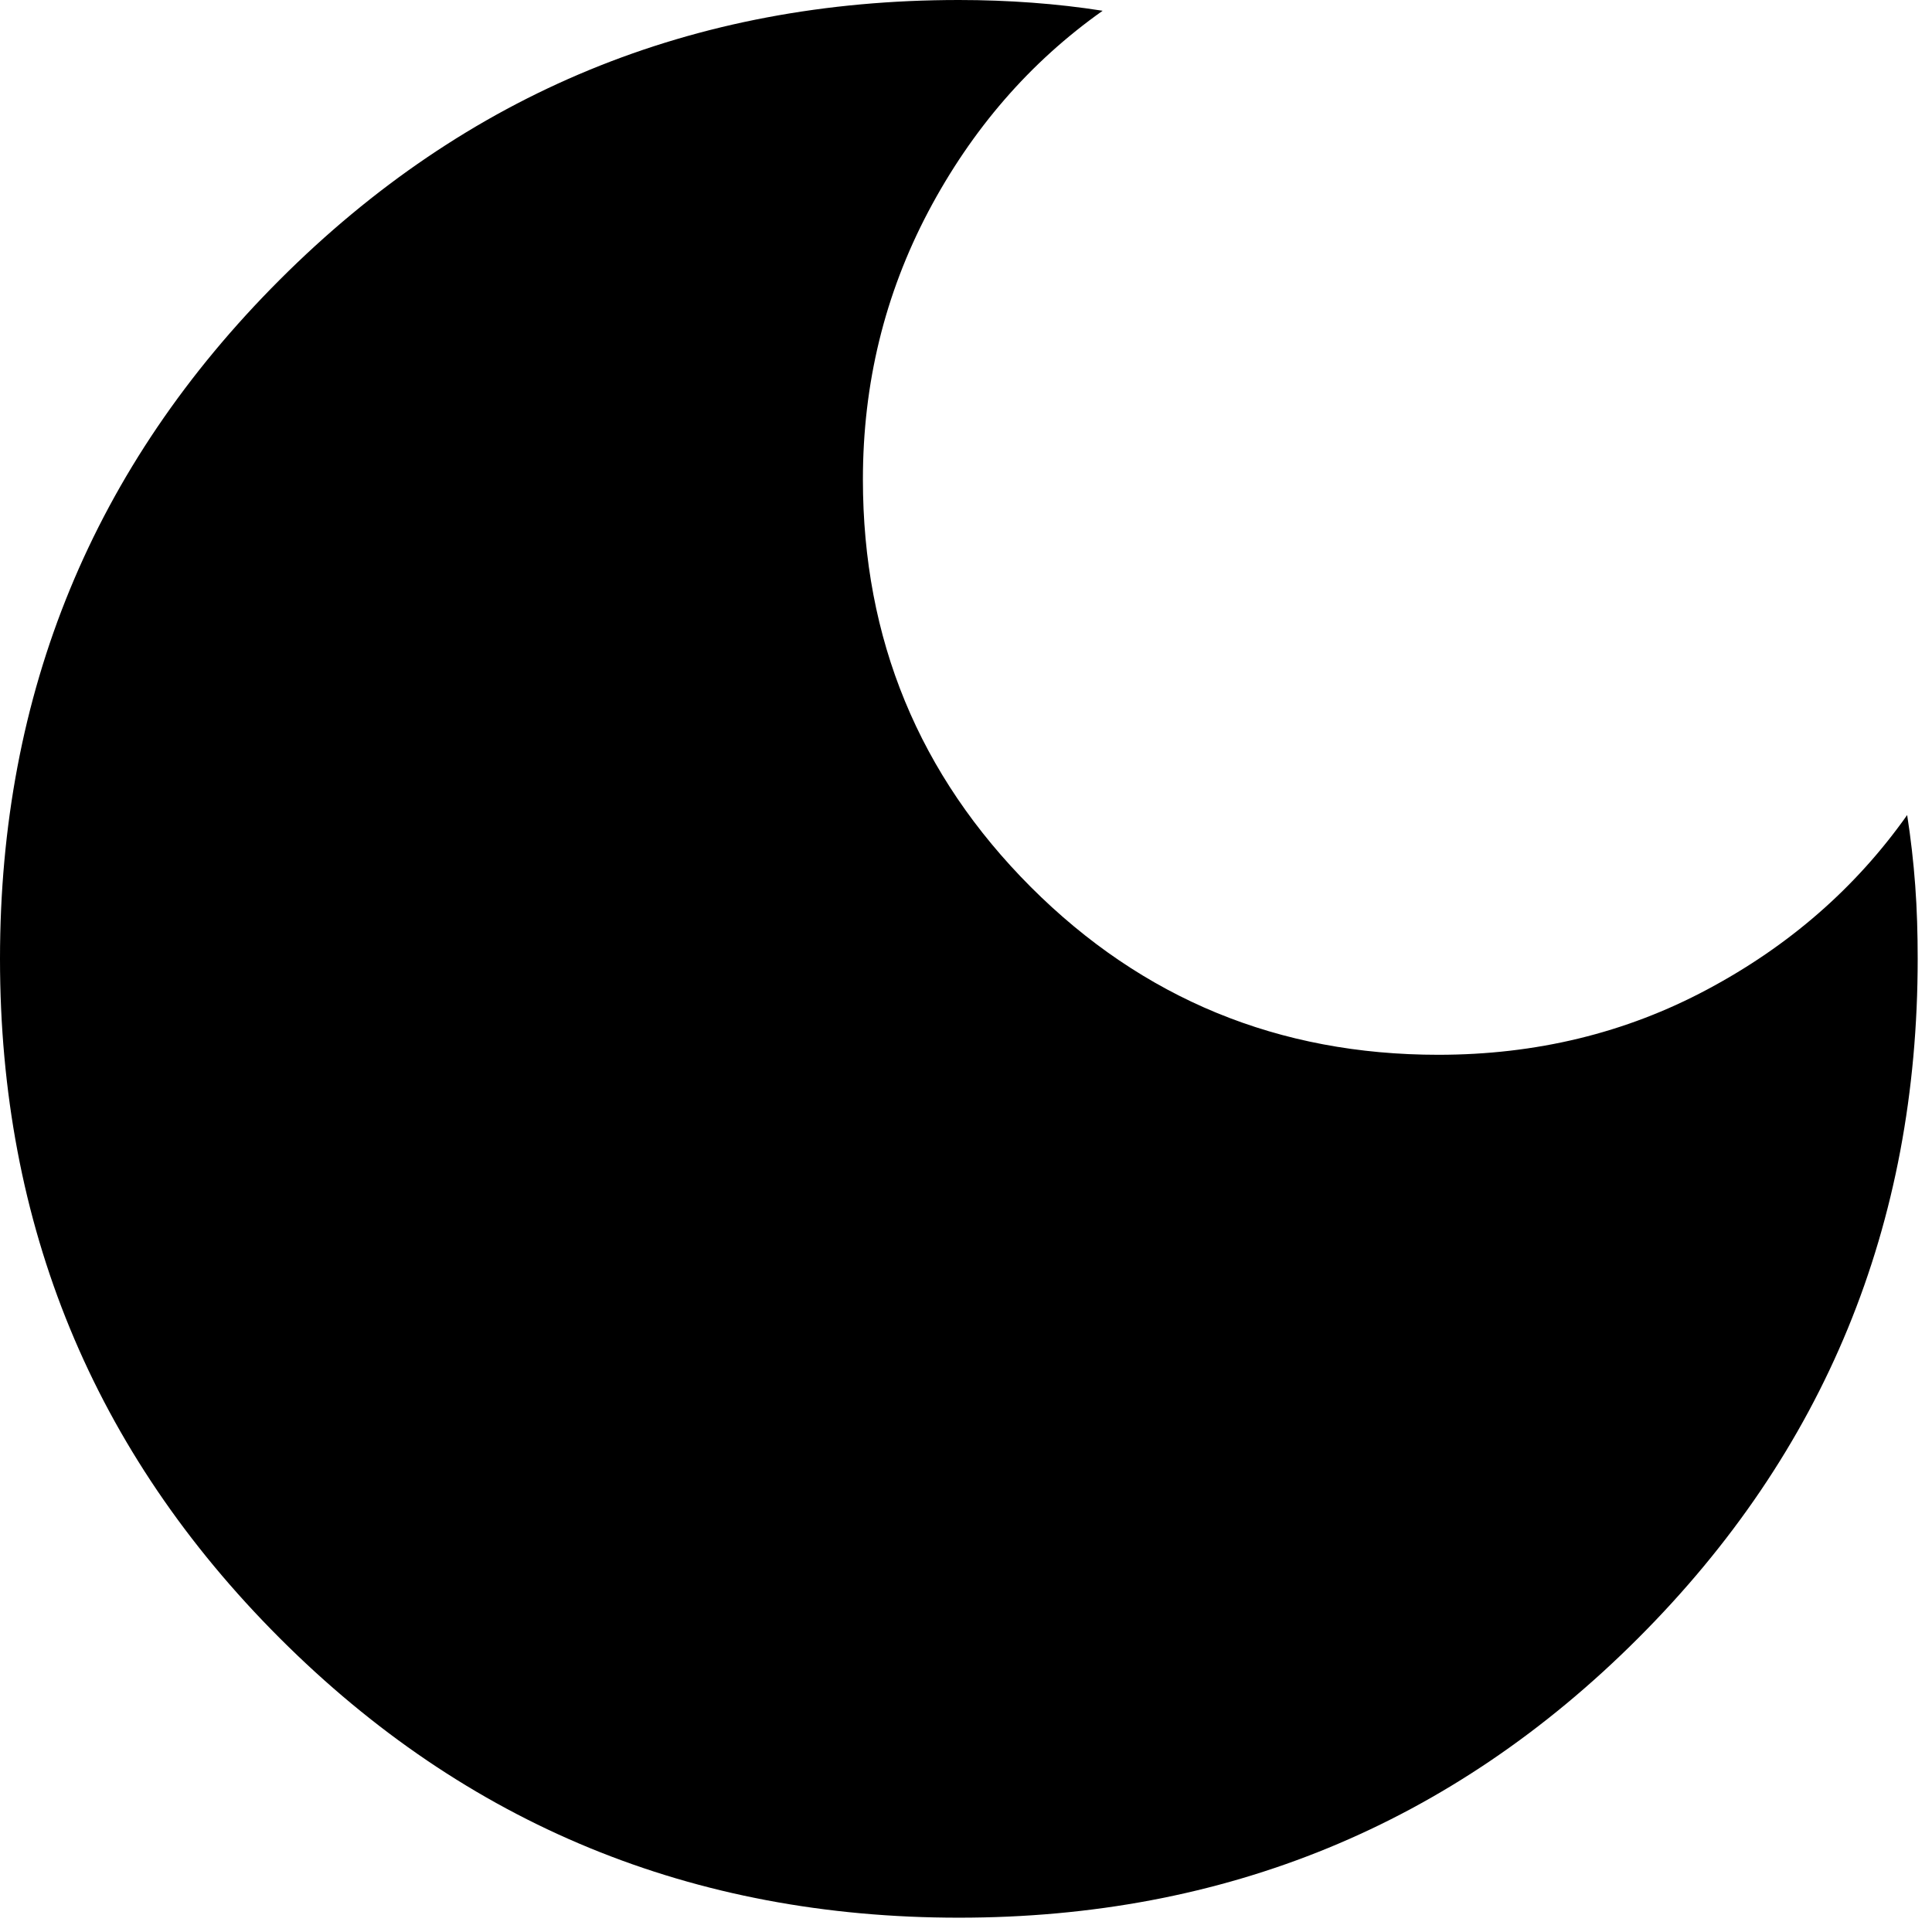
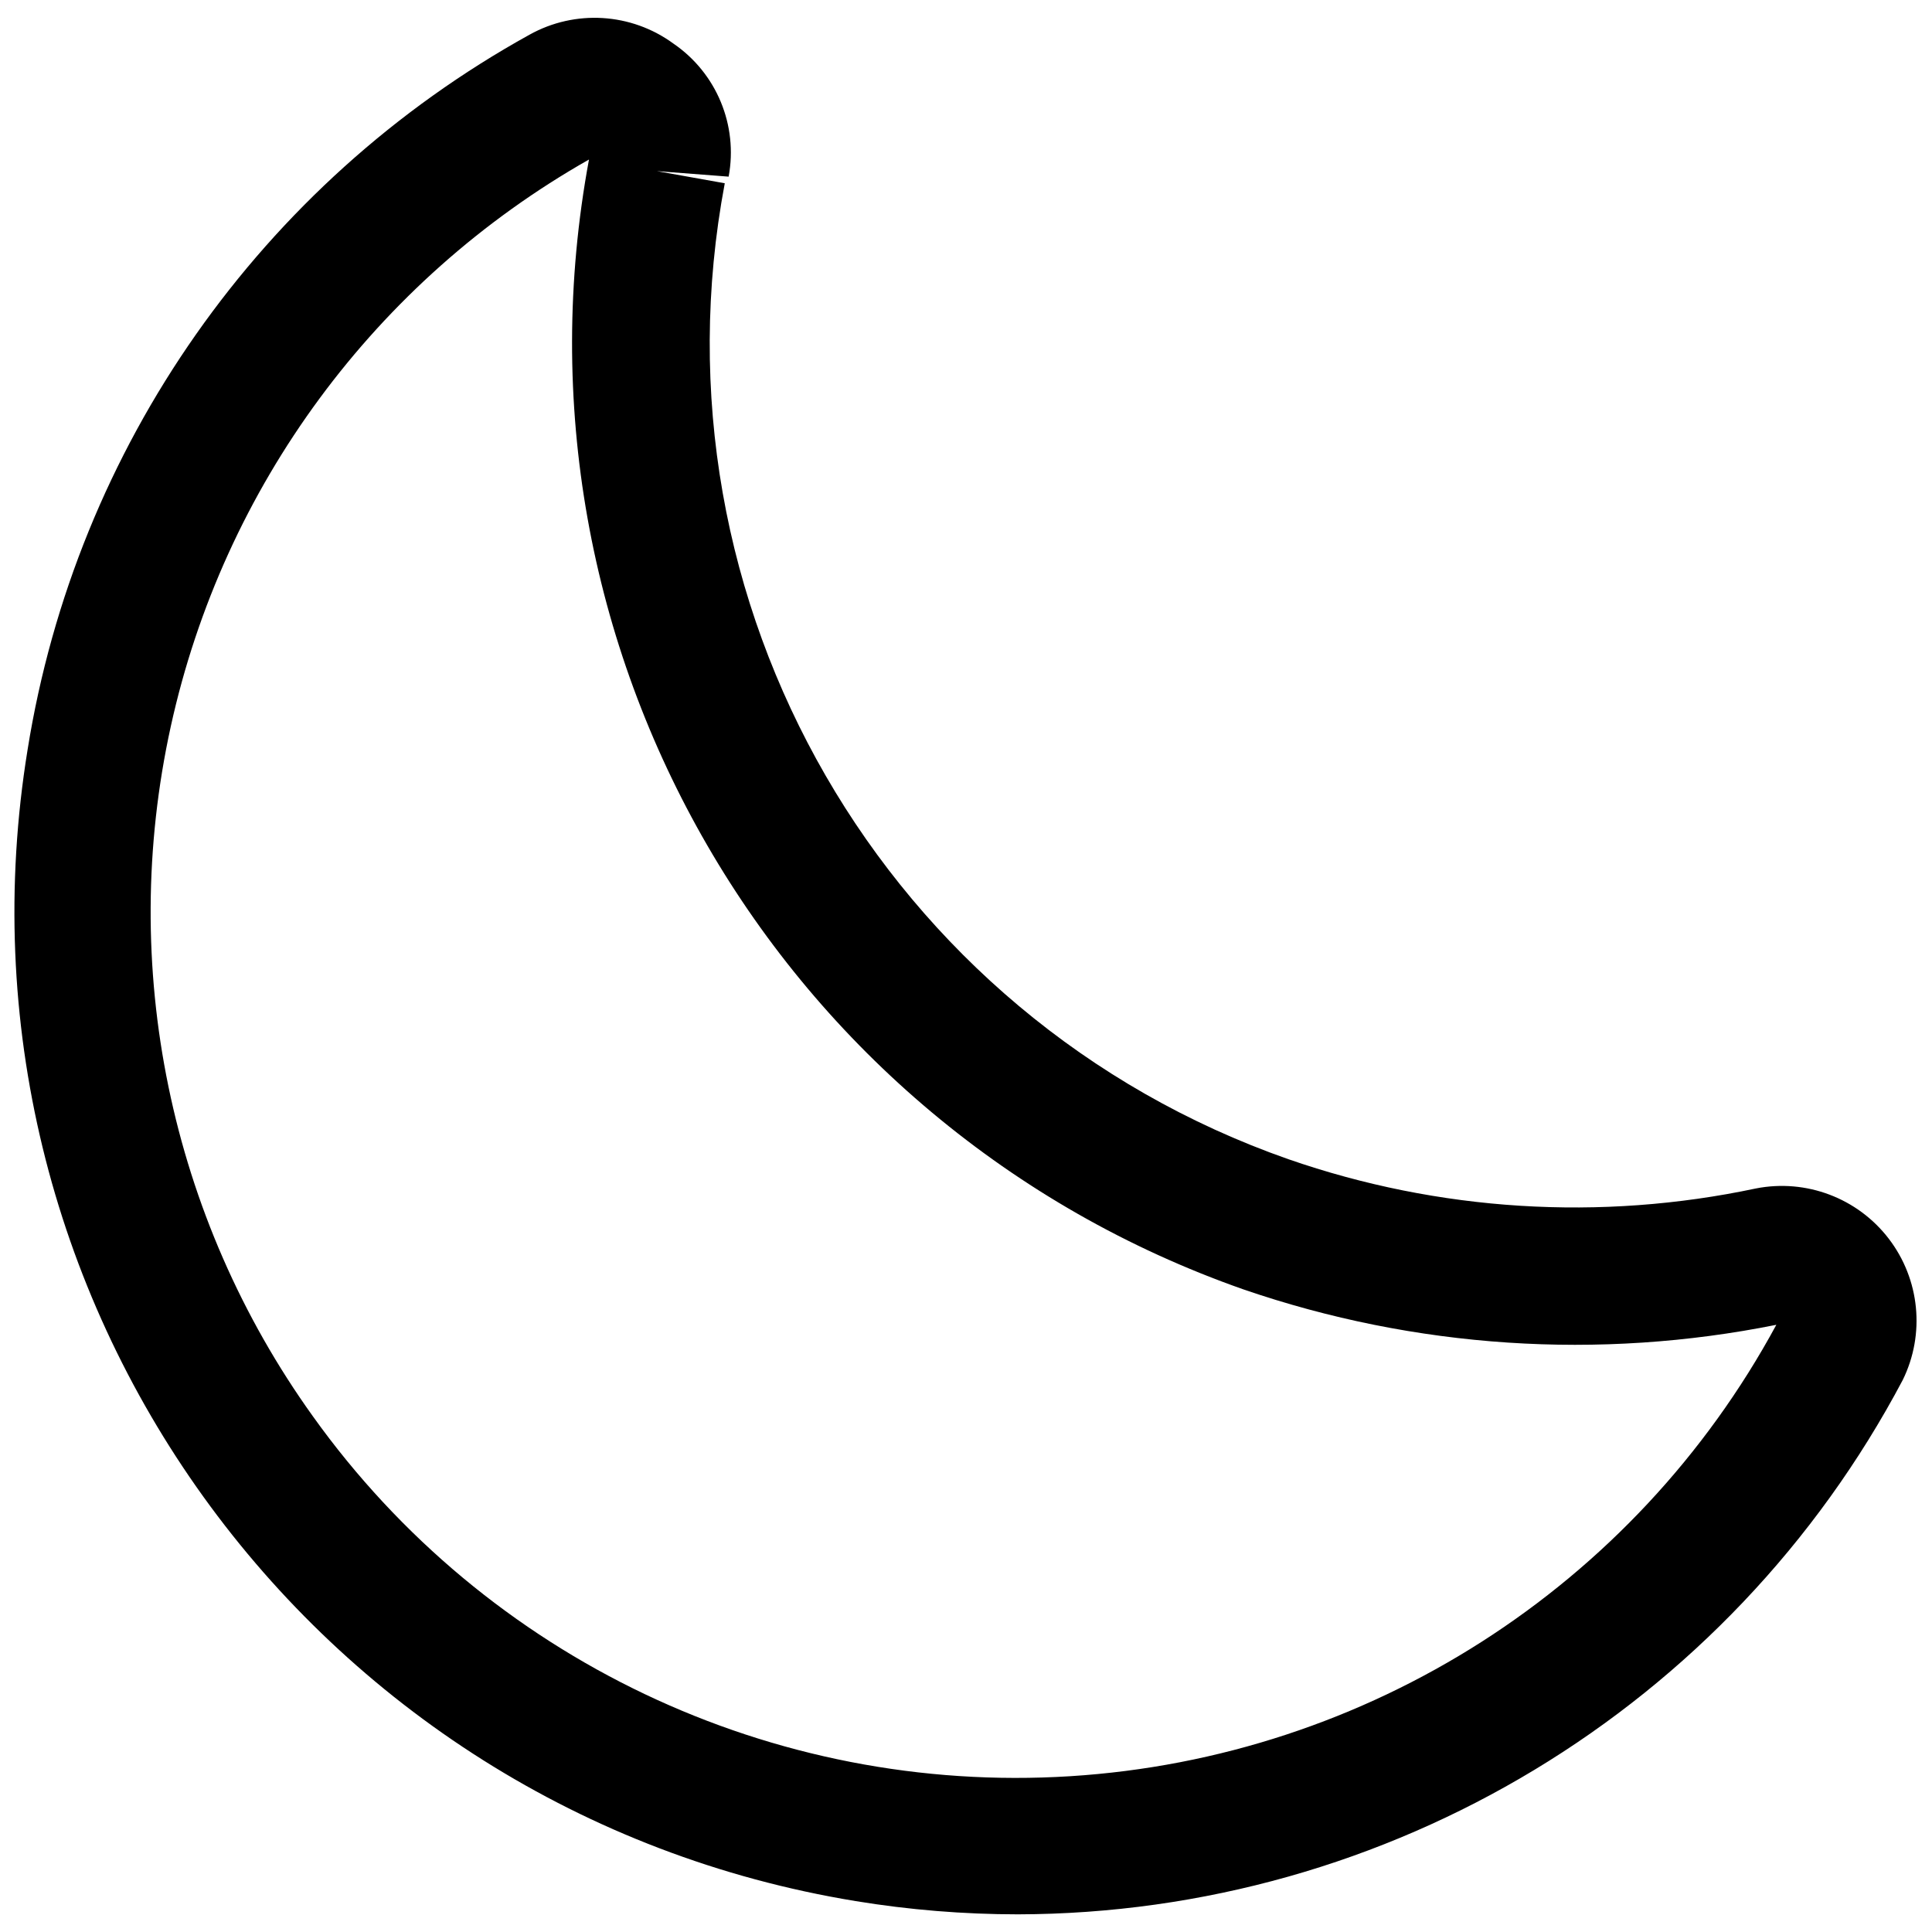
- <svg xmlns="http://www.w3.org/2000/svg" width="45" zoomAndPan="magnify" viewBox="0 0 33.75 33.75" height="45" preserveAspectRatio="xMidYMid meet" version="1.0">
-   <defs>
-     <clipPath id="060a87d0a6">
-       <path d="M 0 0 L 33.5 0 L 33.5 33.5 L 0 33.5 Z M 0 0 " clip-rule="nonzero" />
-     </clipPath>
-   </defs>
-   <g clip-path="url(#060a87d0a6)">
-     <path fill="#000000" d="M 16.75 33.5 C 12.098 33.5 8.145 31.875 4.887 28.617 C 1.629 25.359 0 21.402 0 16.75 C 0 12.098 1.629 8.145 4.887 4.887 C 8.145 1.629 12.098 0 16.75 0 C 17.184 0 17.613 0.016 18.031 0.047 C 18.449 0.078 18.863 0.125 19.262 0.188 C 17.992 1.086 16.977 2.258 16.215 3.699 C 15.453 5.145 15.074 6.703 15.074 8.375 C 15.074 11.168 16.055 13.539 18.008 15.496 C 19.961 17.449 22.336 18.426 25.125 18.426 C 26.832 18.426 28.398 18.047 29.824 17.285 C 31.254 16.523 32.418 15.508 33.316 14.238 C 33.379 14.641 33.426 15.051 33.457 15.469 C 33.488 15.887 33.5 16.316 33.5 16.75 C 33.5 21.402 31.875 25.359 28.617 28.617 C 25.359 31.875 21.402 33.5 16.75 33.5 " fill-opacity="1" fill-rule="nonzero" />
+ <svg xmlns="http://www.w3.org/2000/svg" fill="#000000" width="64px" height="64px" viewBox="0 0 35.00 35.00" data-name="Layer 2" id="Layer_2" stroke="#000000" stroke-width="0">
+   <g id="SVGRepo_bgCarrier" stroke-width="0" />
+   <g id="SVGRepo_tracerCarrier" stroke-linecap="round" stroke-linejoin="round" stroke="#CCCCCC" stroke-width="0.14" />
+   <g id="SVGRepo_iconCarrier">
+     <path d="M18.44,34.68a18.22,18.22,0,0,1-2.94-.24,18.18,18.18,0,0,1-15-20.86A18.06,18.06,0,0,1,9.59.63,2.42,2.42,0,0,1,12.2.79a2.39,2.39,0,0,1,1,2.41L11.9,3.1l1.23.22A15.66,15.66,0,0,0,23.34,21h0a15.82,15.82,0,0,0,8.47.53A2.44,2.44,0,0,1,34.47,25,18.18,18.18,0,0,1,18.44,34.68ZM10.67,2.89a15.67,15.67,0,0,0-5,22.77A15.66,15.66,0,0,0,32.18,24a18.49,18.49,0,0,1-9.65-.64A18.18,18.18,0,0,1,10.67,2.89Z" />
  </g>
</svg>
